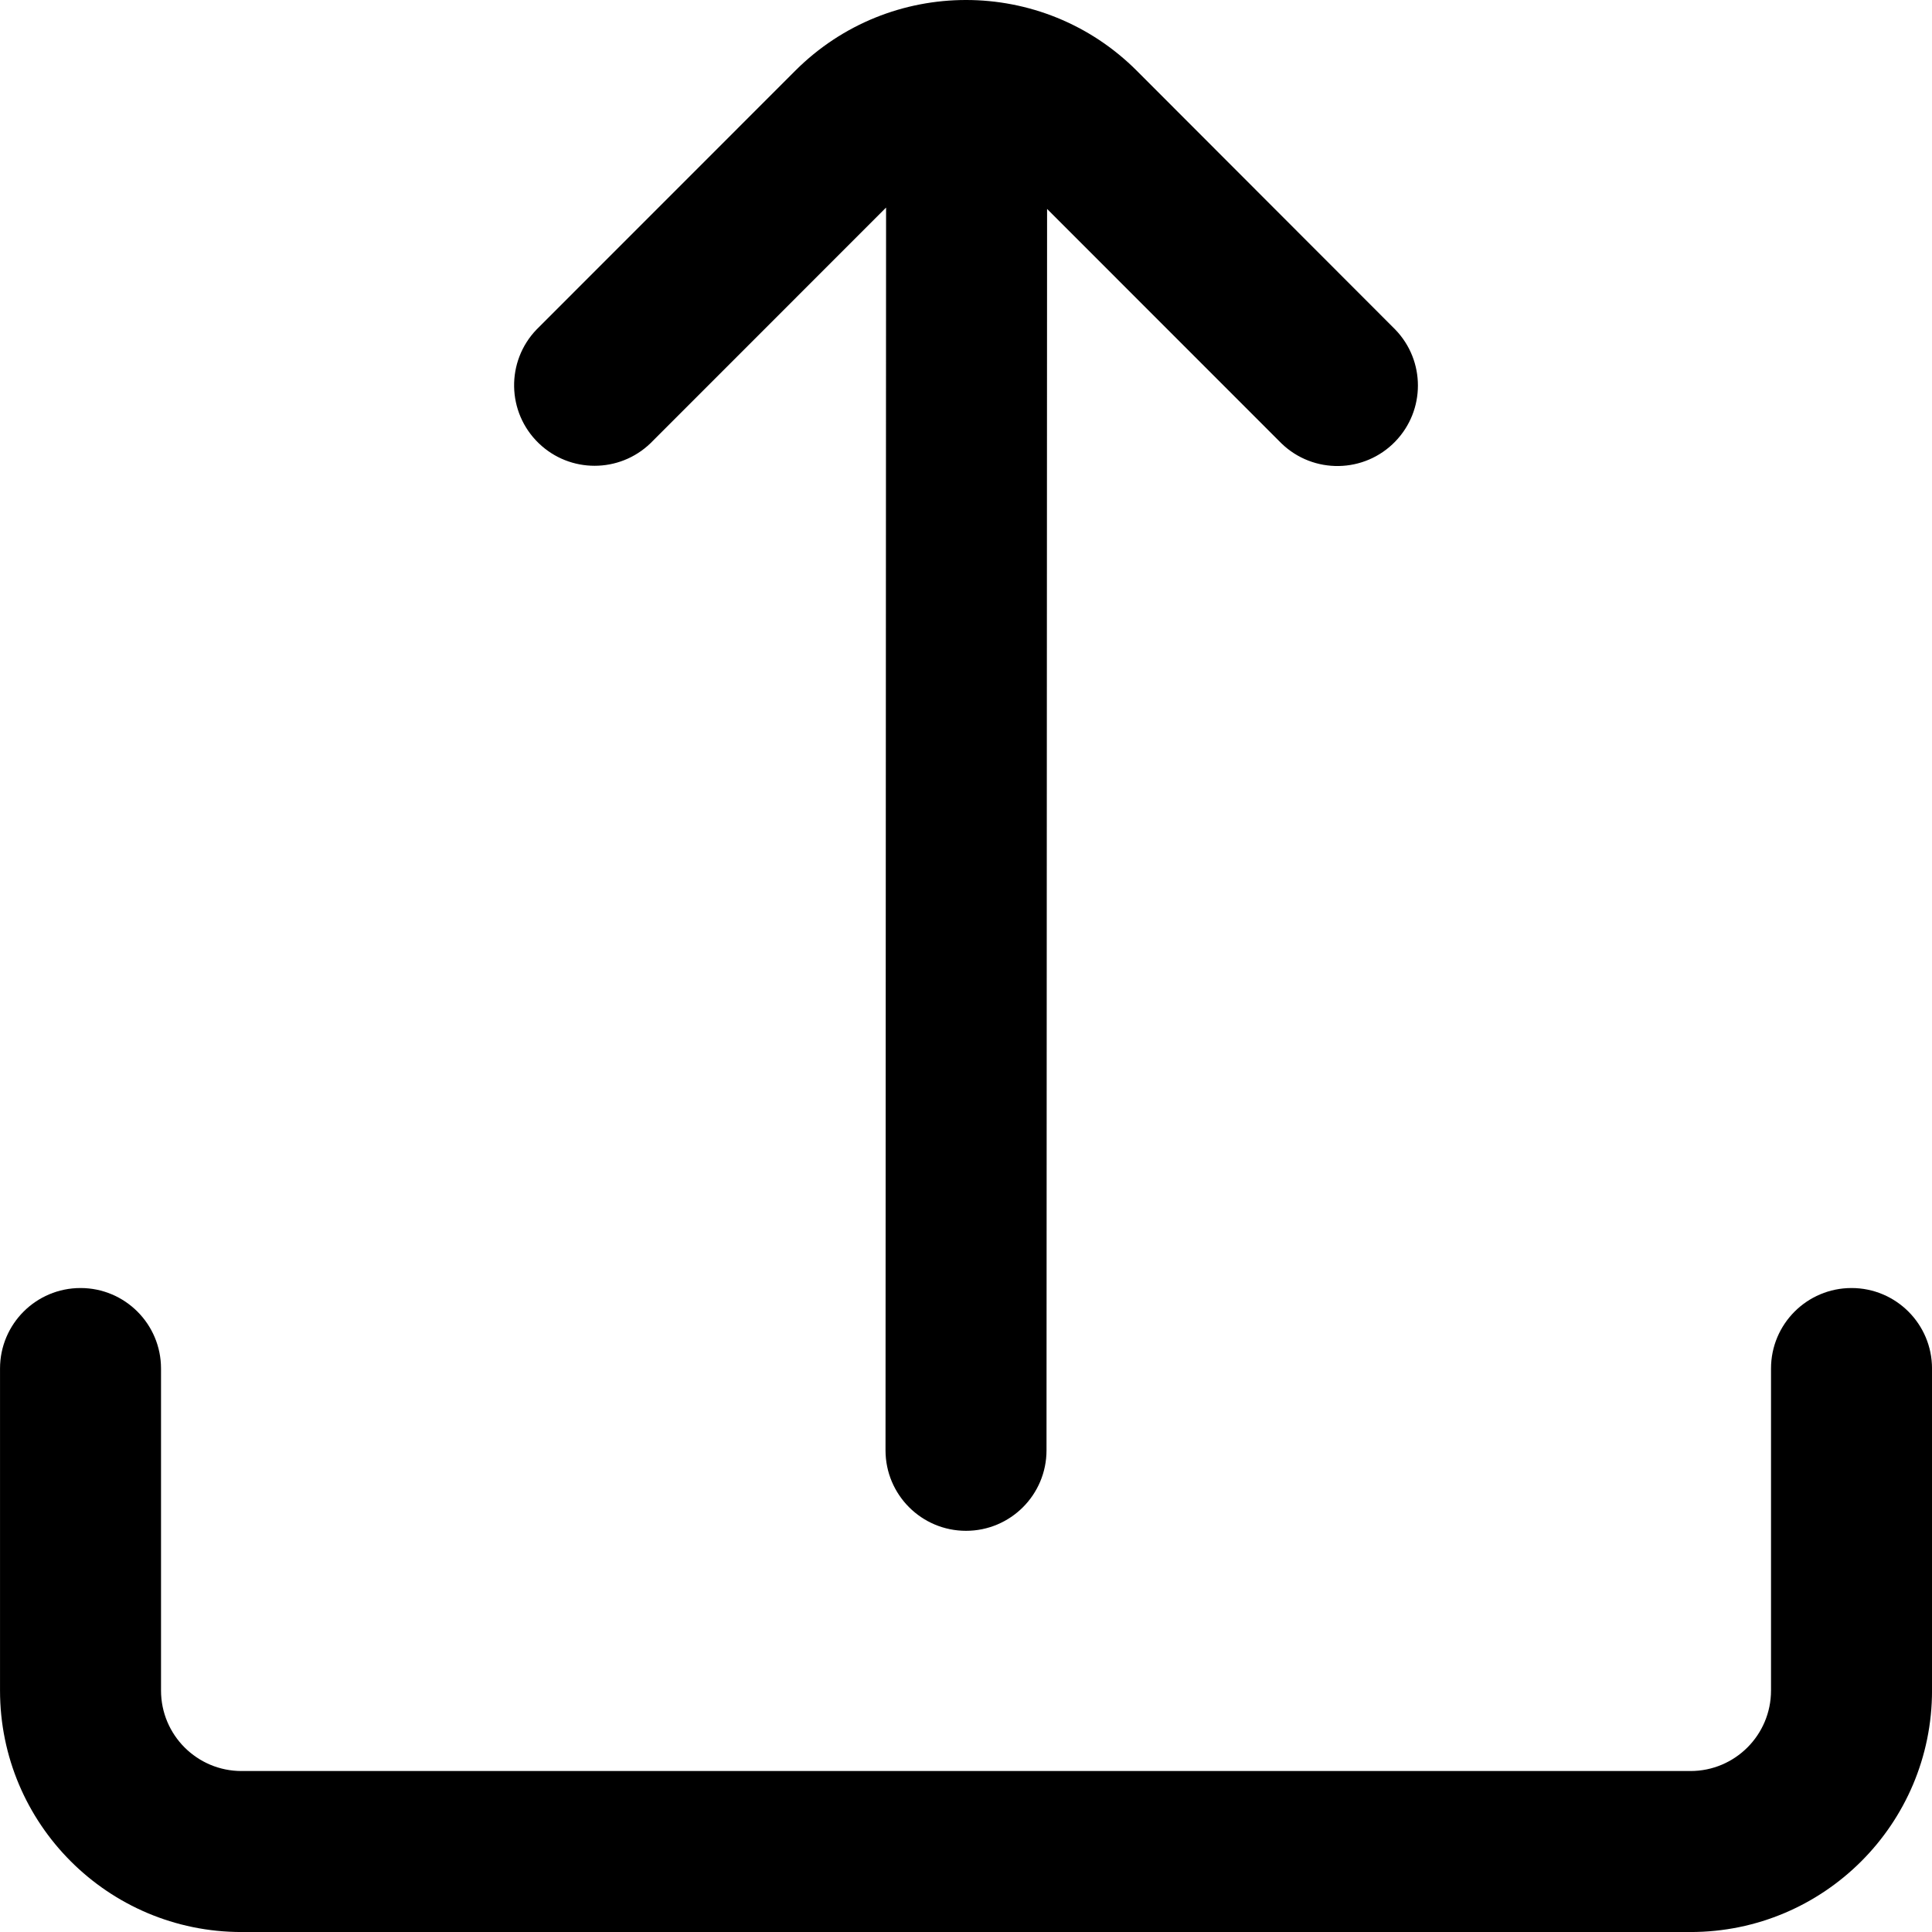
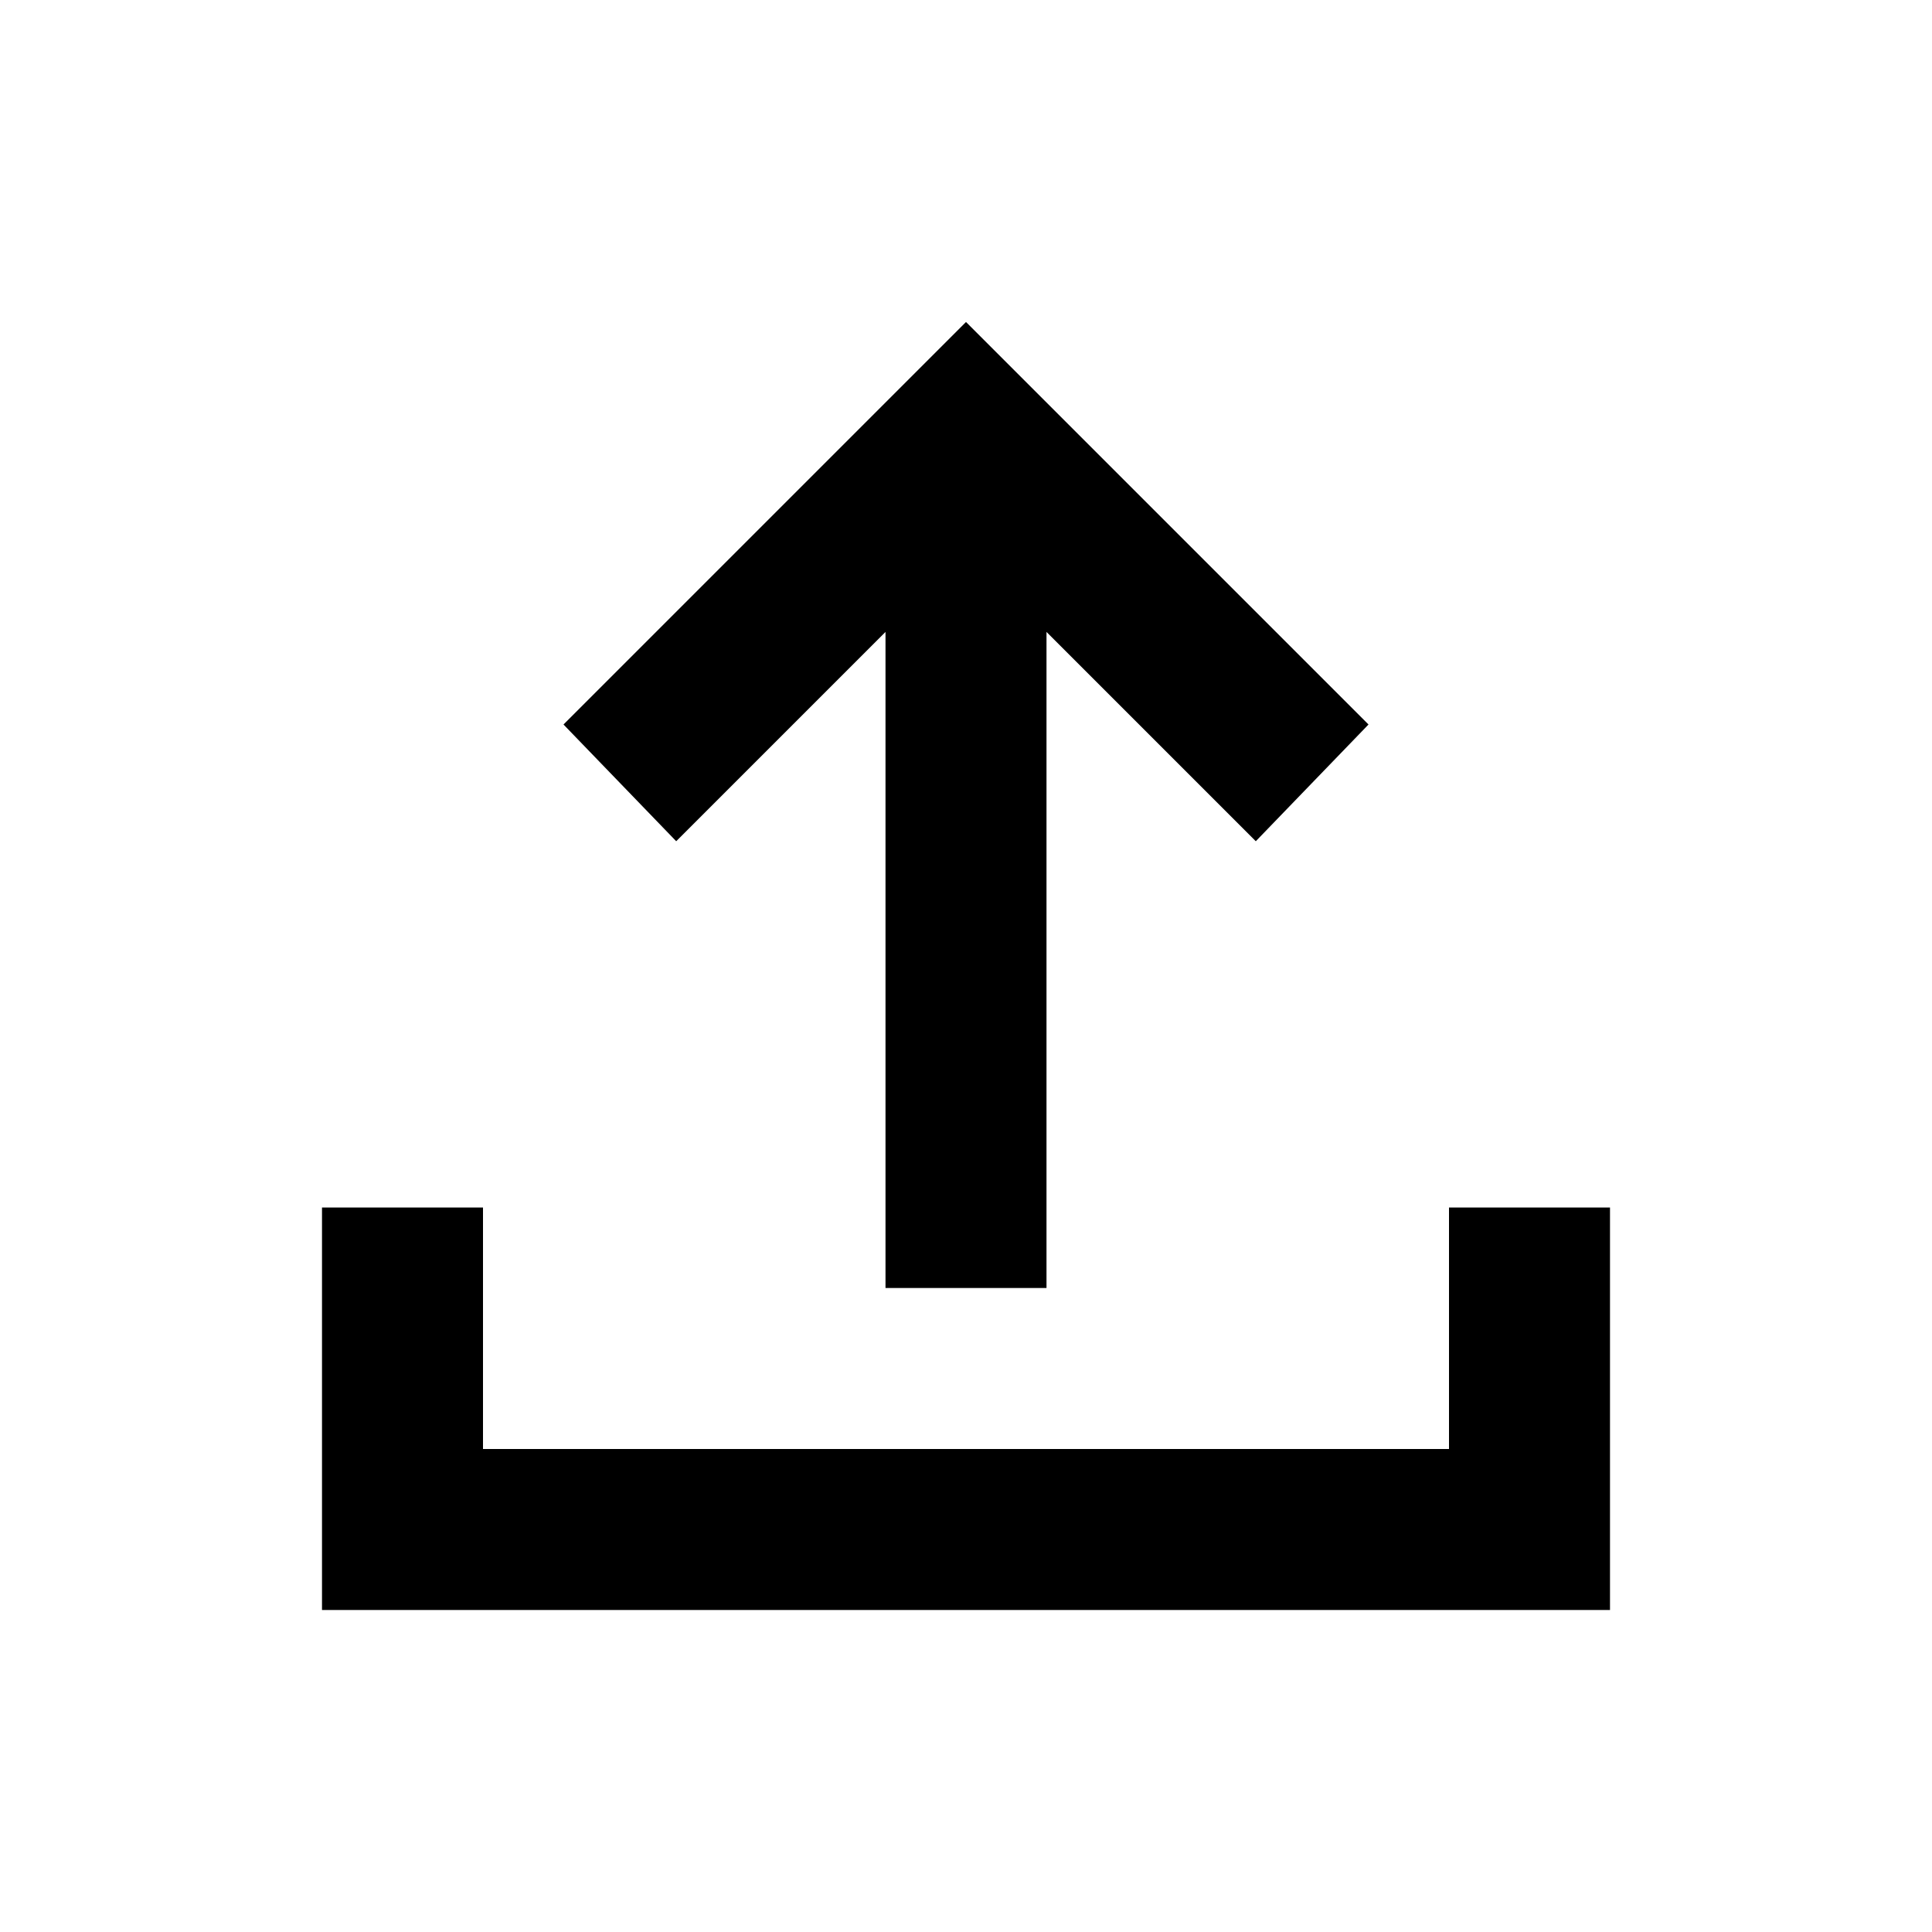
- <svg xmlns="http://www.w3.org/2000/svg" viewBox="0 0 512 512">
-   <path d="M172.399,117.448l62.421-62.443l-0.149,329.344c0,11.782,9.551,21.333,21.333,21.333l0,0   c11.782,0,21.333-9.551,21.333-21.333l0.149-328.981l62.123,62.144c8.475,8.185,21.98,7.951,30.165-0.524   c7.985-8.267,7.985-21.374,0-29.641L301.273,18.76c-24.986-25.002-65.508-25.015-90.51-0.029c-0.01,0.01-0.019,0.019-0.029,0.029   l-68.501,68.523c-8.185,8.475-7.951,21.98,0.524,30.165C151.024,125.433,164.131,125.433,172.399,117.448z" />
-   <path d="M490.671,341.341L490.671,341.341c-11.782,0-21.333,9.551-21.333,21.333v85.333c0,11.782-9.551,21.333-21.333,21.333h-384   c-11.782,0-21.333-9.551-21.333-21.333v-85.333c0-11.782-9.551-21.333-21.333-21.333l0,0c-11.782,0-21.333,9.551-21.333,21.333   v85.333c0,35.346,28.654,64,64,64h384c35.346,0,64-28.654,64-64v-85.333C512.004,350.892,502.453,341.341,490.671,341.341z" />
+ <svg xmlns="http://www.w3.org/2000/svg" height="24" viewBox="0 -960 960 960" width="24">
+   <path d="M440-320v-326L336-542l-56-58 200-200 200 200-56 58-104-104v326h-80ZM160-160v-200h80v120h480v-120h80v200H160Z" />
</svg>
